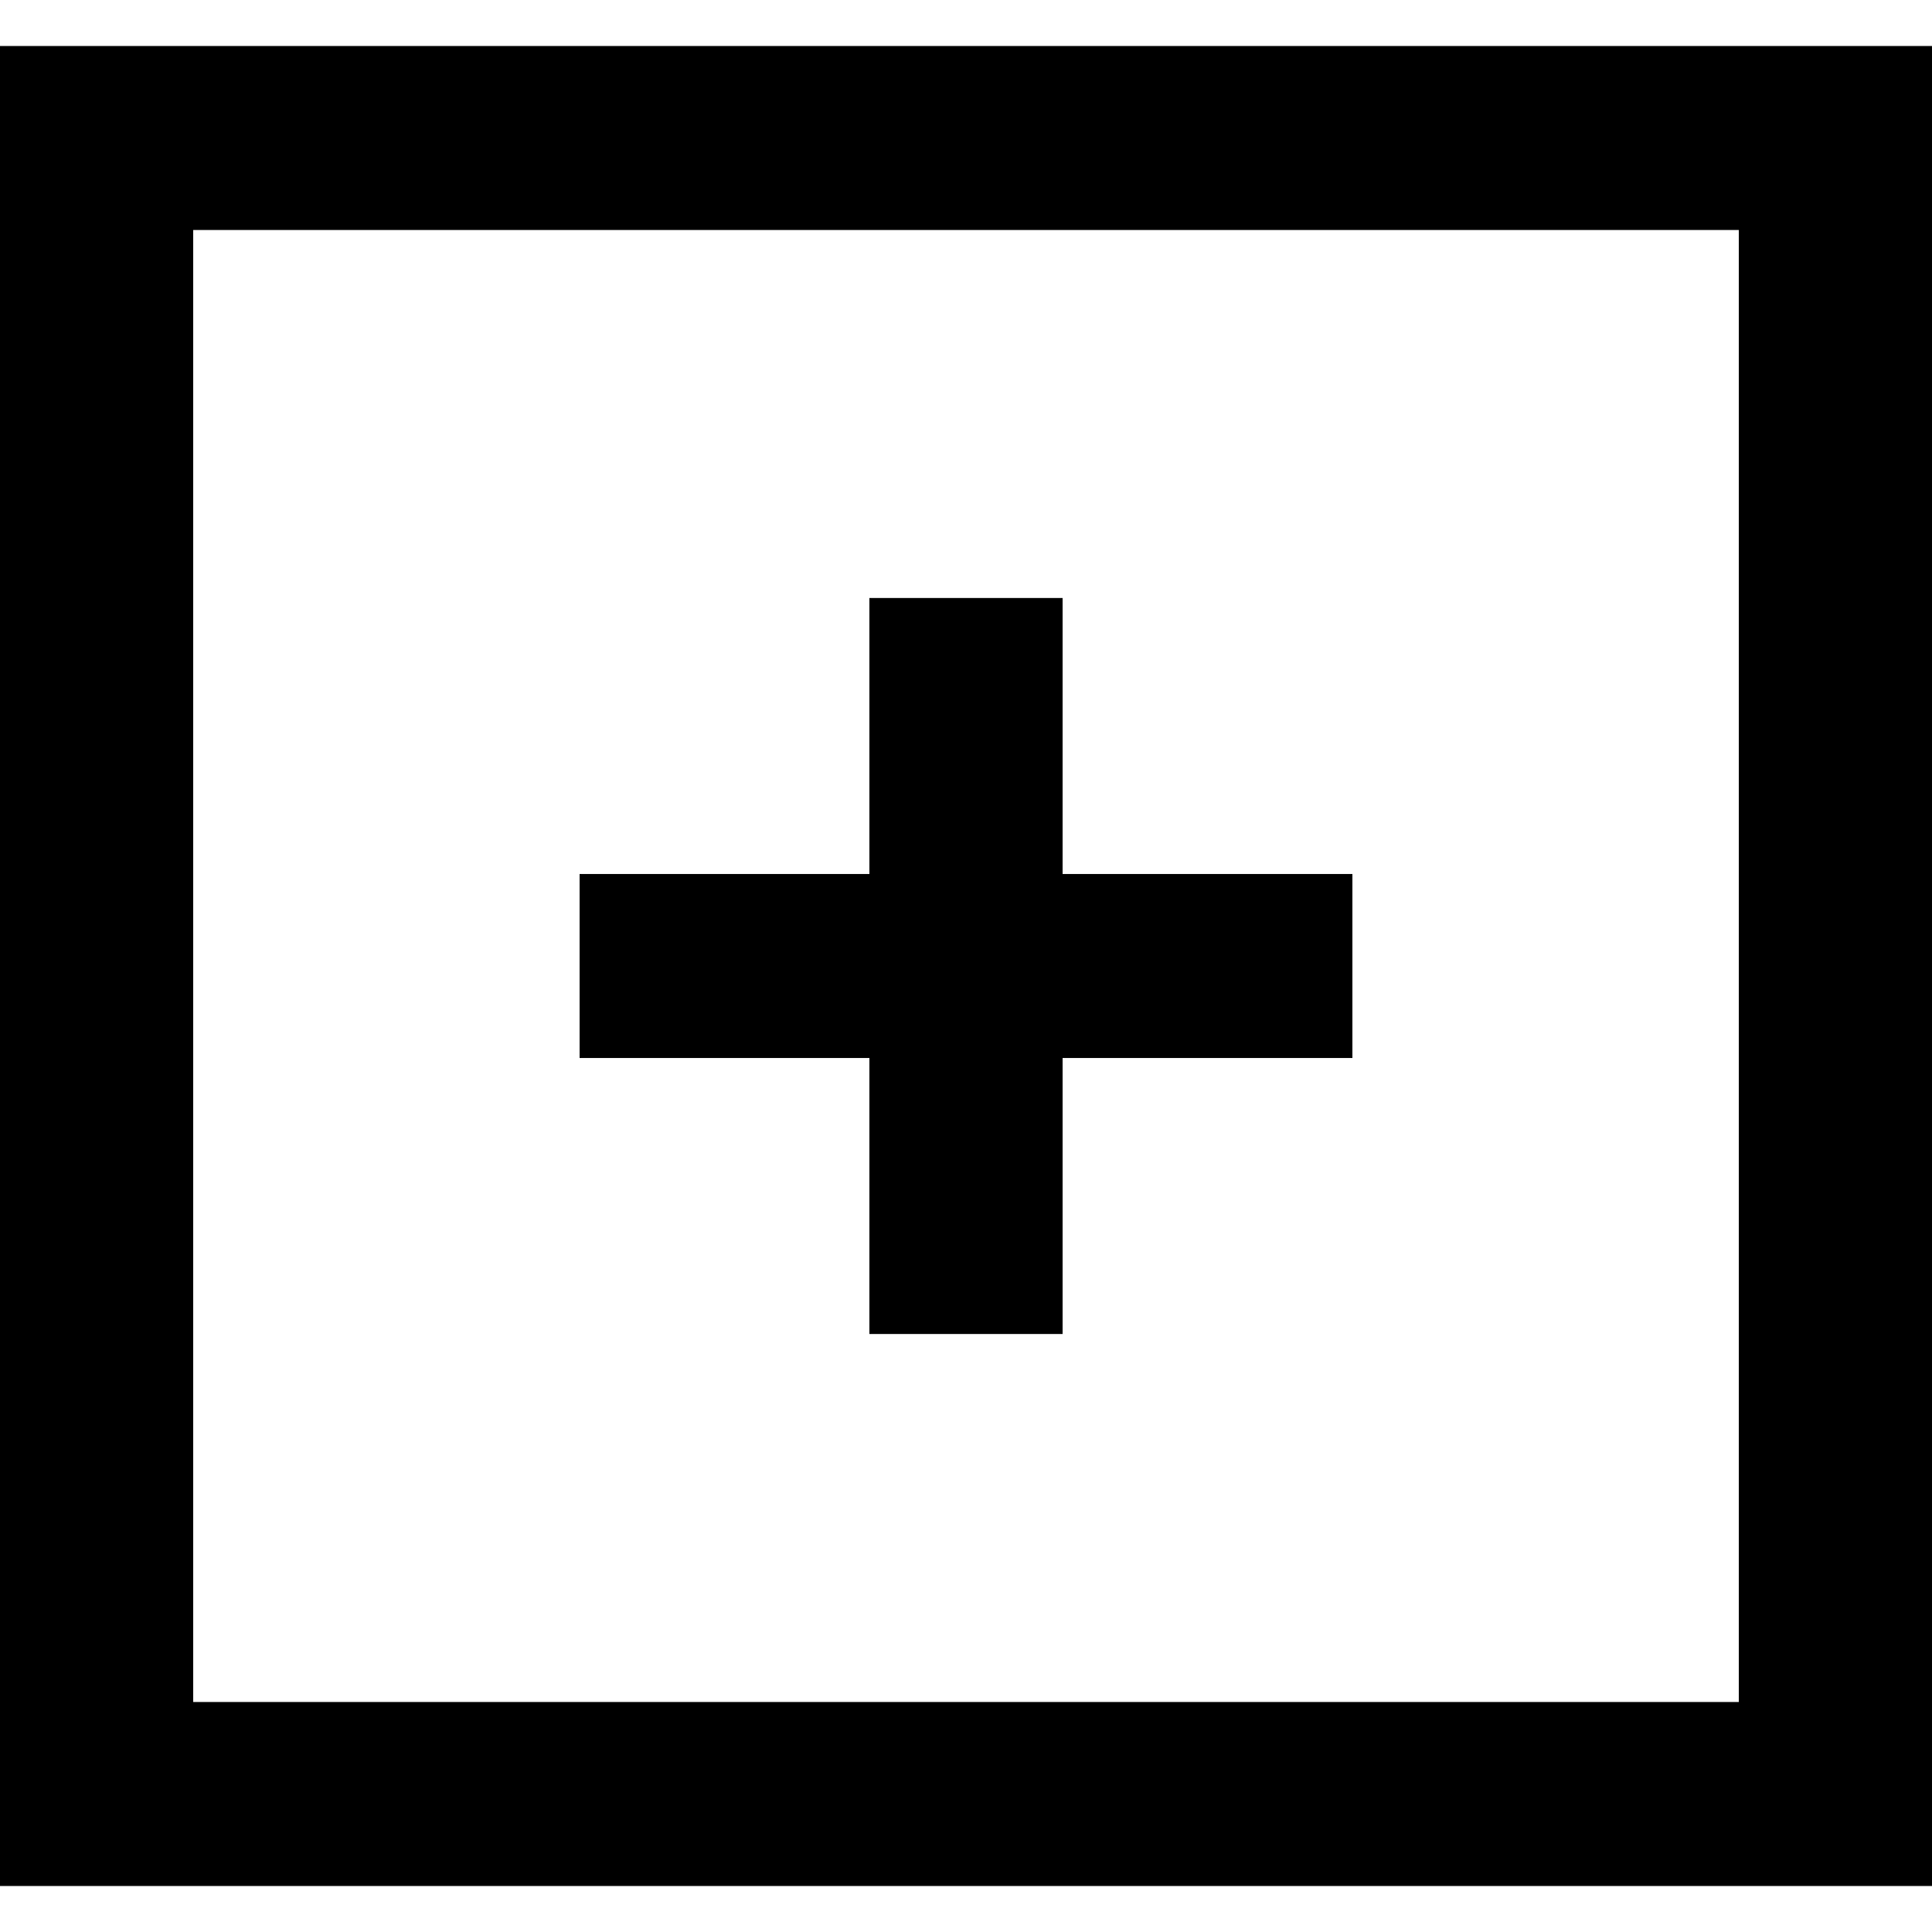
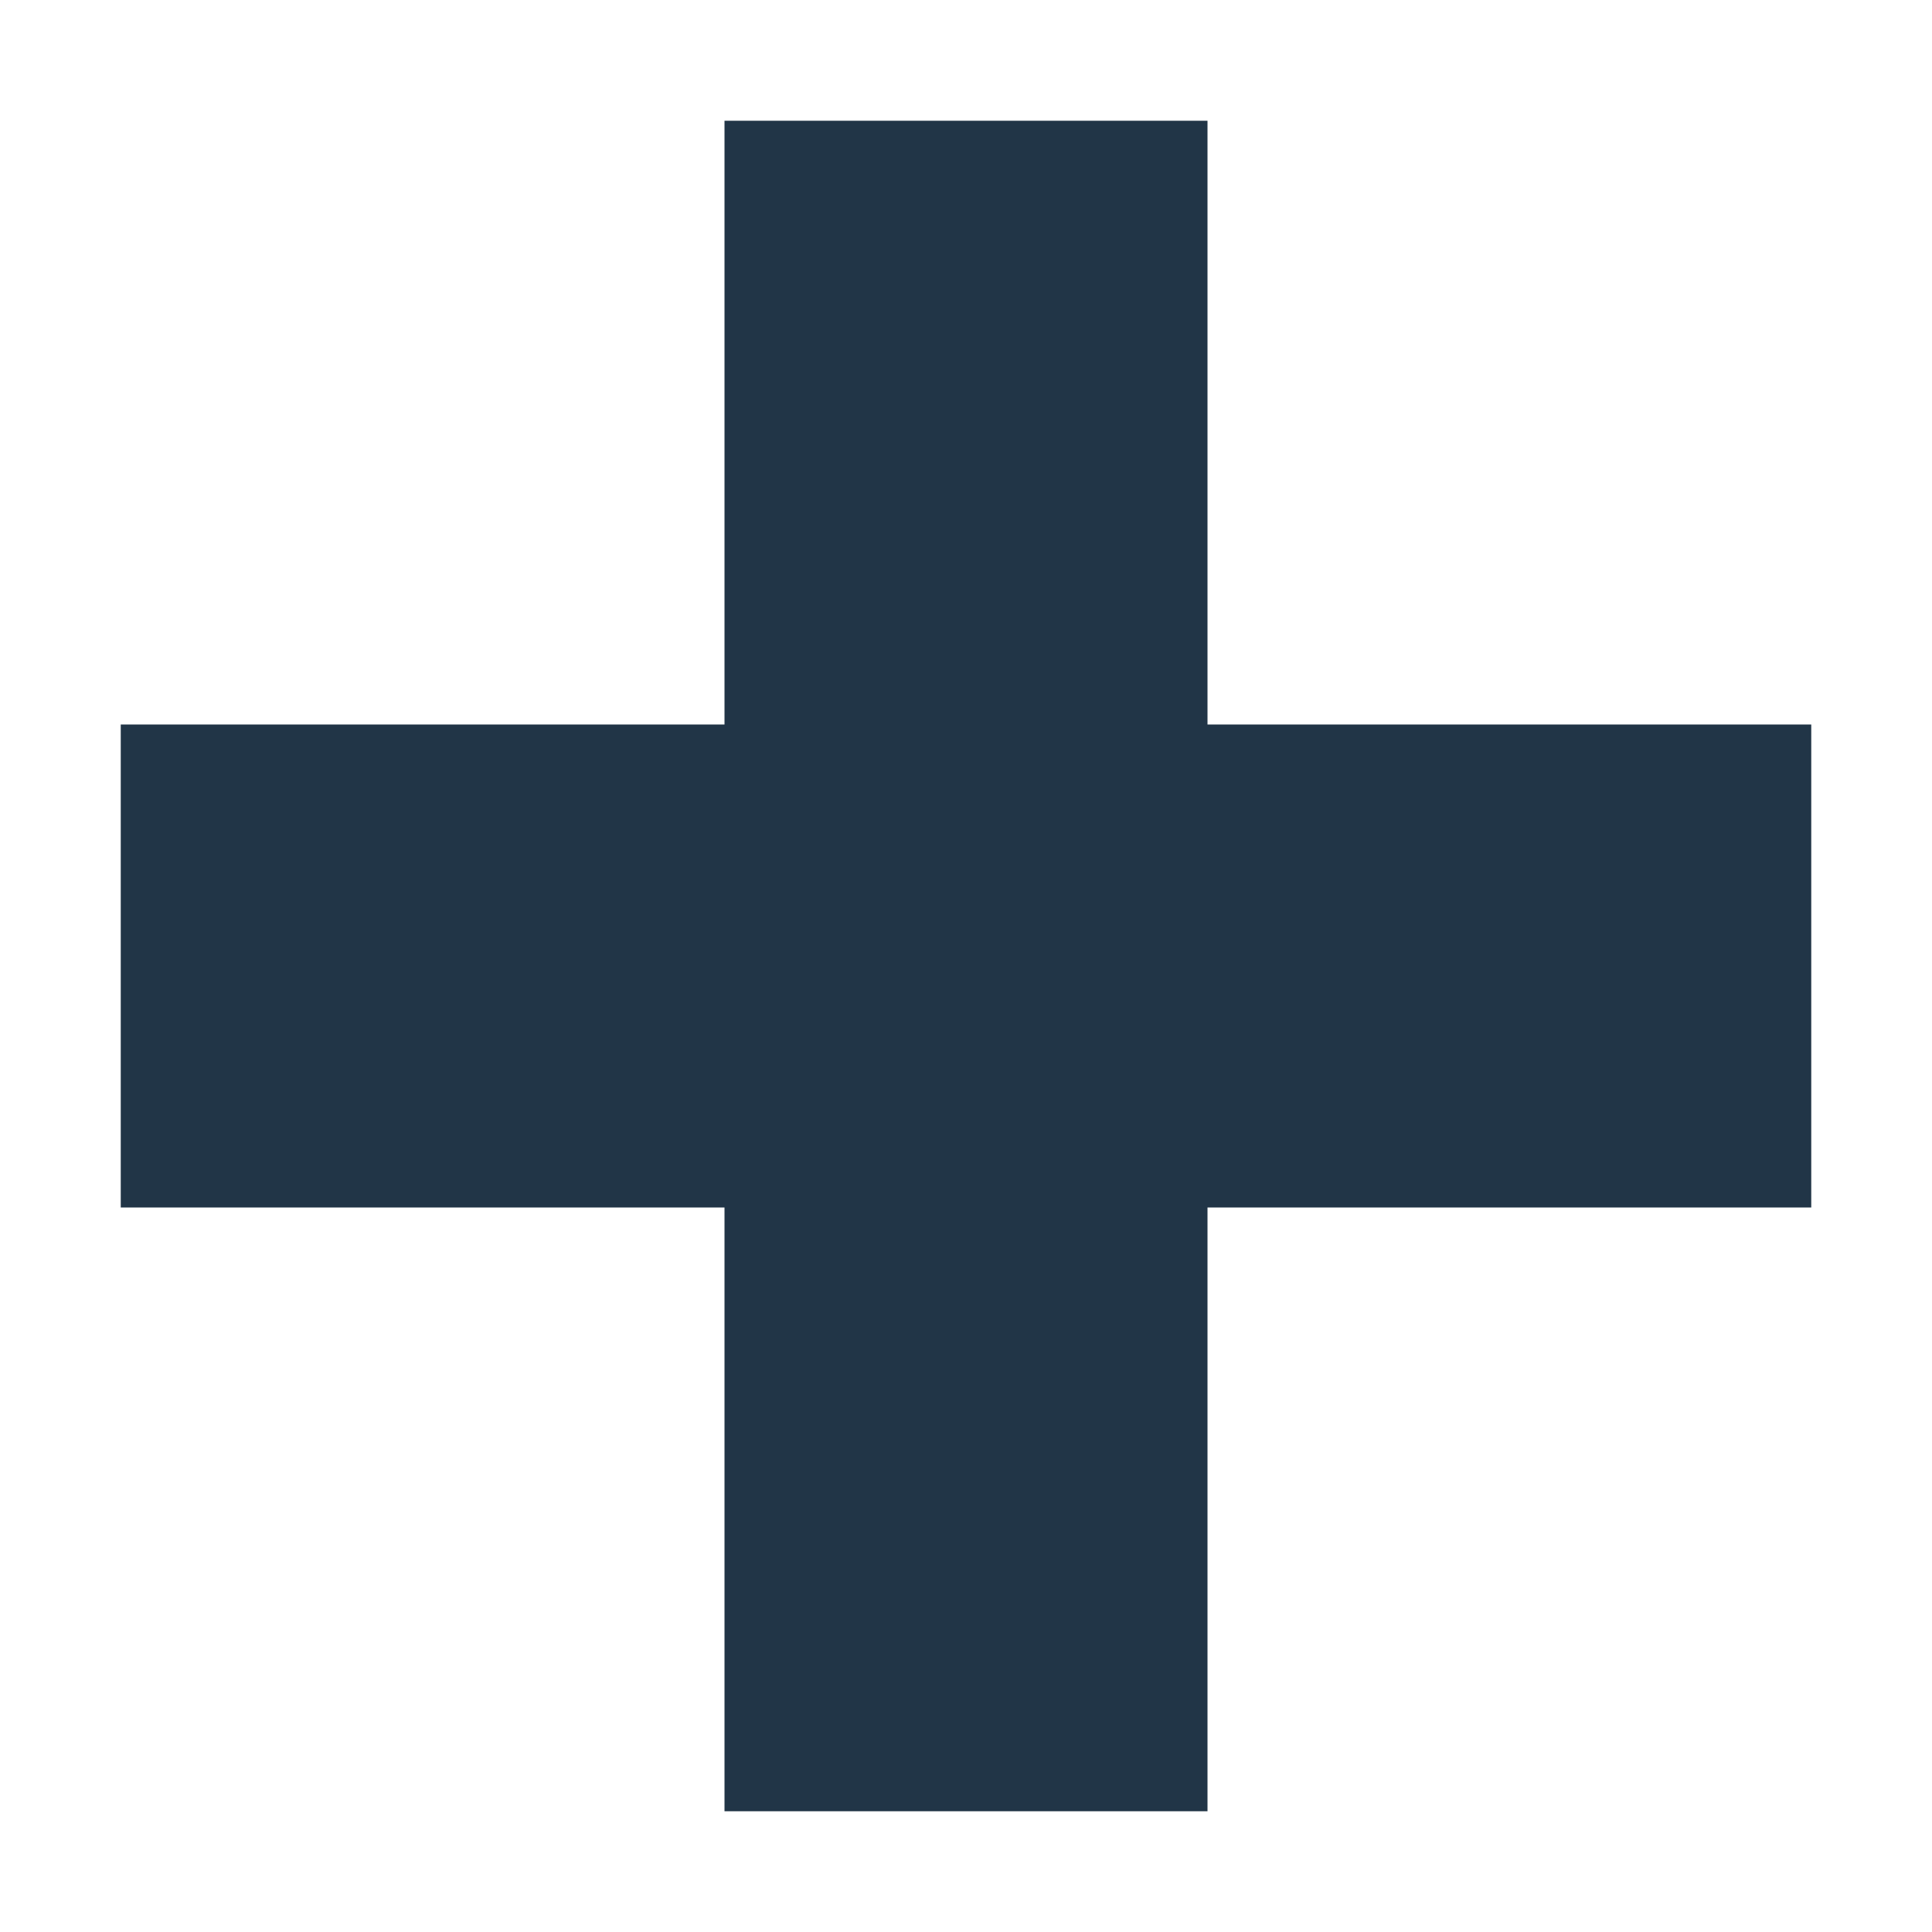
- <svg xmlns="http://www.w3.org/2000/svg" width="800px" height="800px" viewBox="0 -0.5 21 21" version="1.1">
-   <defs>
- 
- </defs>
-   <g id="Page-1" stroke="none" stroke-width="1" fill="none" fill-rule="evenodd">
-     <g id="Dribbble-Light-Preview" transform="translate(-339, -240)" fill="#000000">
-       <g id="icons" transform="translate(56, 160)">
-         <path d="M285.1,98 L301.9,98 L301.9,82 L285.1,82 L285.1,98 Z M283,100 L304,100 L304,80 L283,80 L283,100 Z M292.45,91 L289.3,91 L289.3,89 L292.45,89 L292.45,86 L294.55,86 L294.55,89 L297.7,89 L297.7,91 L294.55,91 L294.55,94 L292.45,94 L292.45,91 Z" id="plus-[#1513]">
- 
- </path>
-       </g>
-     </g>
+ <svg xmlns="http://www.w3.org/2000/svg" width="800px" height="800px" viewBox="0 0 16 16" fill="none">
+   <g id="SVGRepo_bgCarrier" stroke-width="0" />
+   <g id="SVGRepo_tracerCarrier" stroke-linecap="round" stroke-linejoin="round" />
+   <g id="SVGRepo_iconCarrier">
+     <path d="M10 1H6V6L1 6V10H6V15H10V10H15V6L10 6V1Z" fill="#213547" />
  </g>
</svg>
